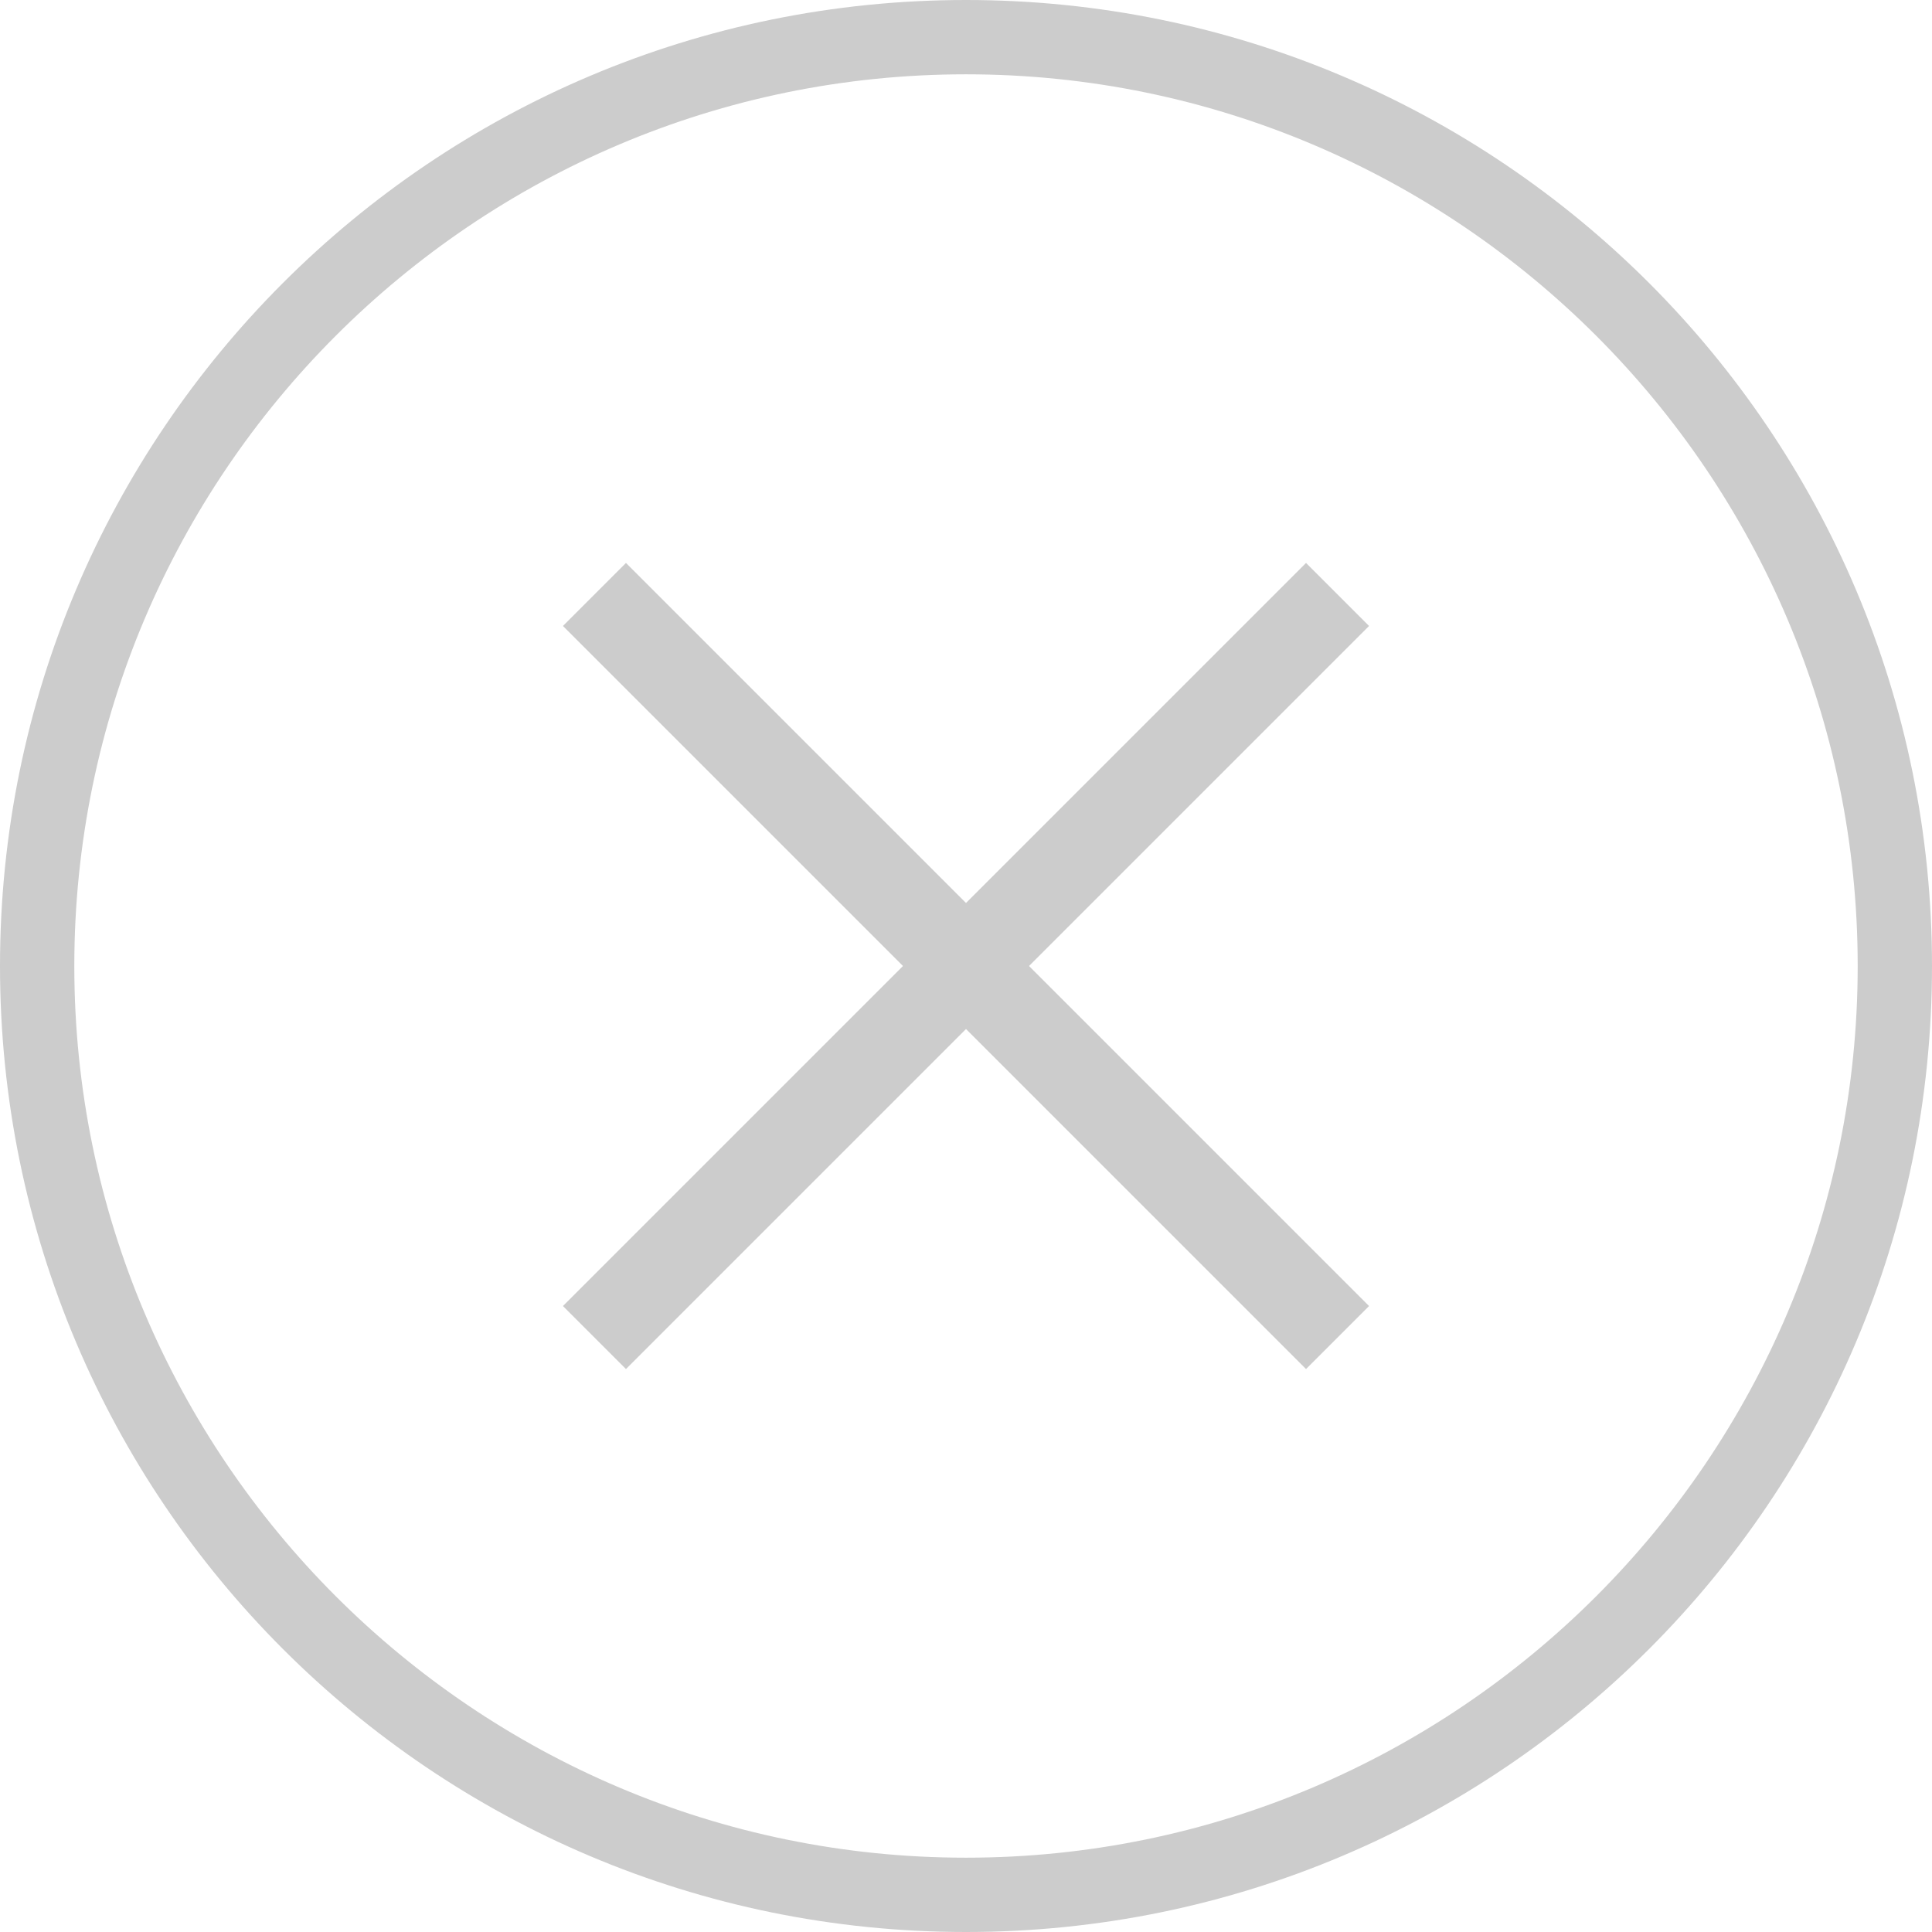
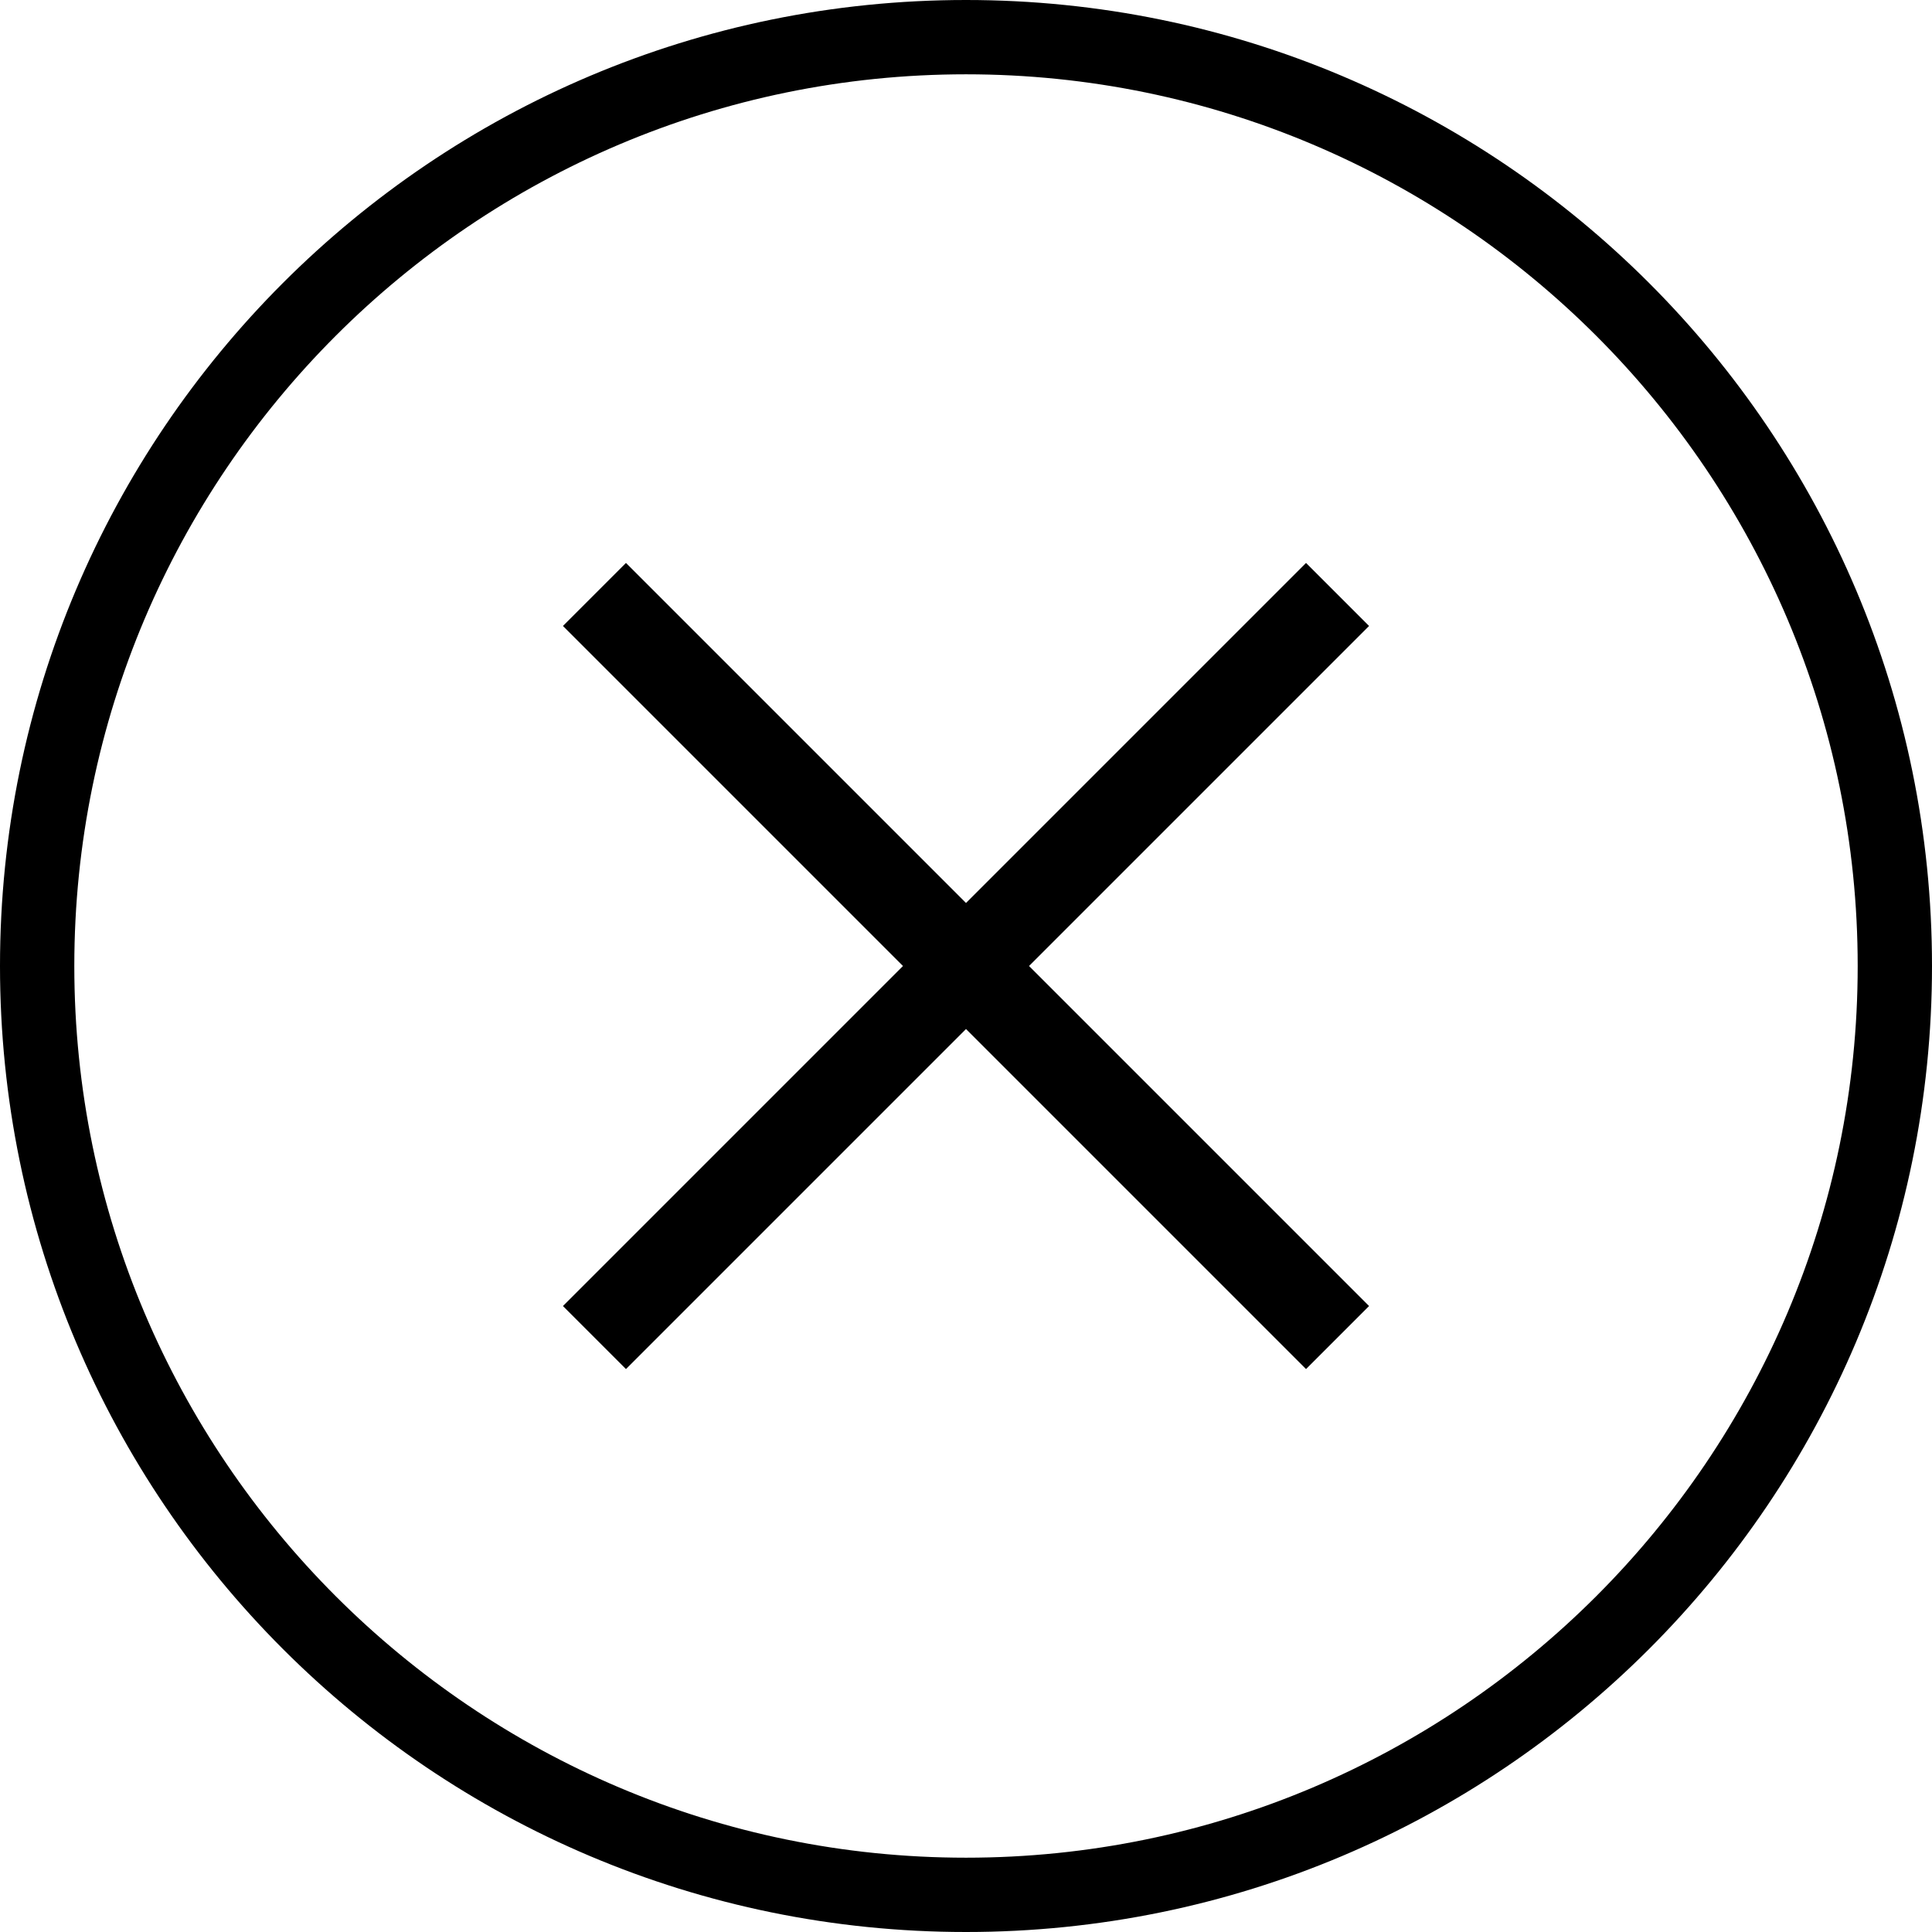
<svg xmlns="http://www.w3.org/2000/svg" version="1.1" id="Layer_1" x="0px" y="0px" width="26px" height="26px" viewBox="0 0 26 26" enable-background="new 0 0 26 26" xml:space="preserve">
  <g>
-     <path fill="#CCCCCC" d="M13,1c6.617,0,12,5.383,12,12s-5.383,12-12,12S1,19.617,1,13S6.383,1,13,1 M13,0C5.821,0,0,5.821,0,13   s5.821,13,13,13s13-5.821,13-13S20.179,0,13,0L13,0z" />
+     <path d="M13,1c6.617,0,12,5.383,12,12s-5.383,12-12,12S1,19.617,1,13S6.383,1,13,1 M13,0C5.821,0,0,5.821,0,13s5.821,13,13,13   s13-5.821,13-13S20.179,0,13,0L13,0z" />
  </g>
-   <polygon fill="#CCCCCC" points="18.424,8.424 17.576,7.576 13,12.152 8.424,7.576 7.576,8.424 12.152,13 7.576,17.576 8.424,18.424   13,13.848 17.576,18.424 18.424,17.576 13.848,13 " />
+   <polygon points="18.424,8.424 17.576,7.576 13,12.152 8.424,7.576 7.576,8.424 12.152,13 7.576,17.576 8.424,18.424 13,13.848   17.576,18.424 18.424,17.576 13.848,13 " />
</svg>
